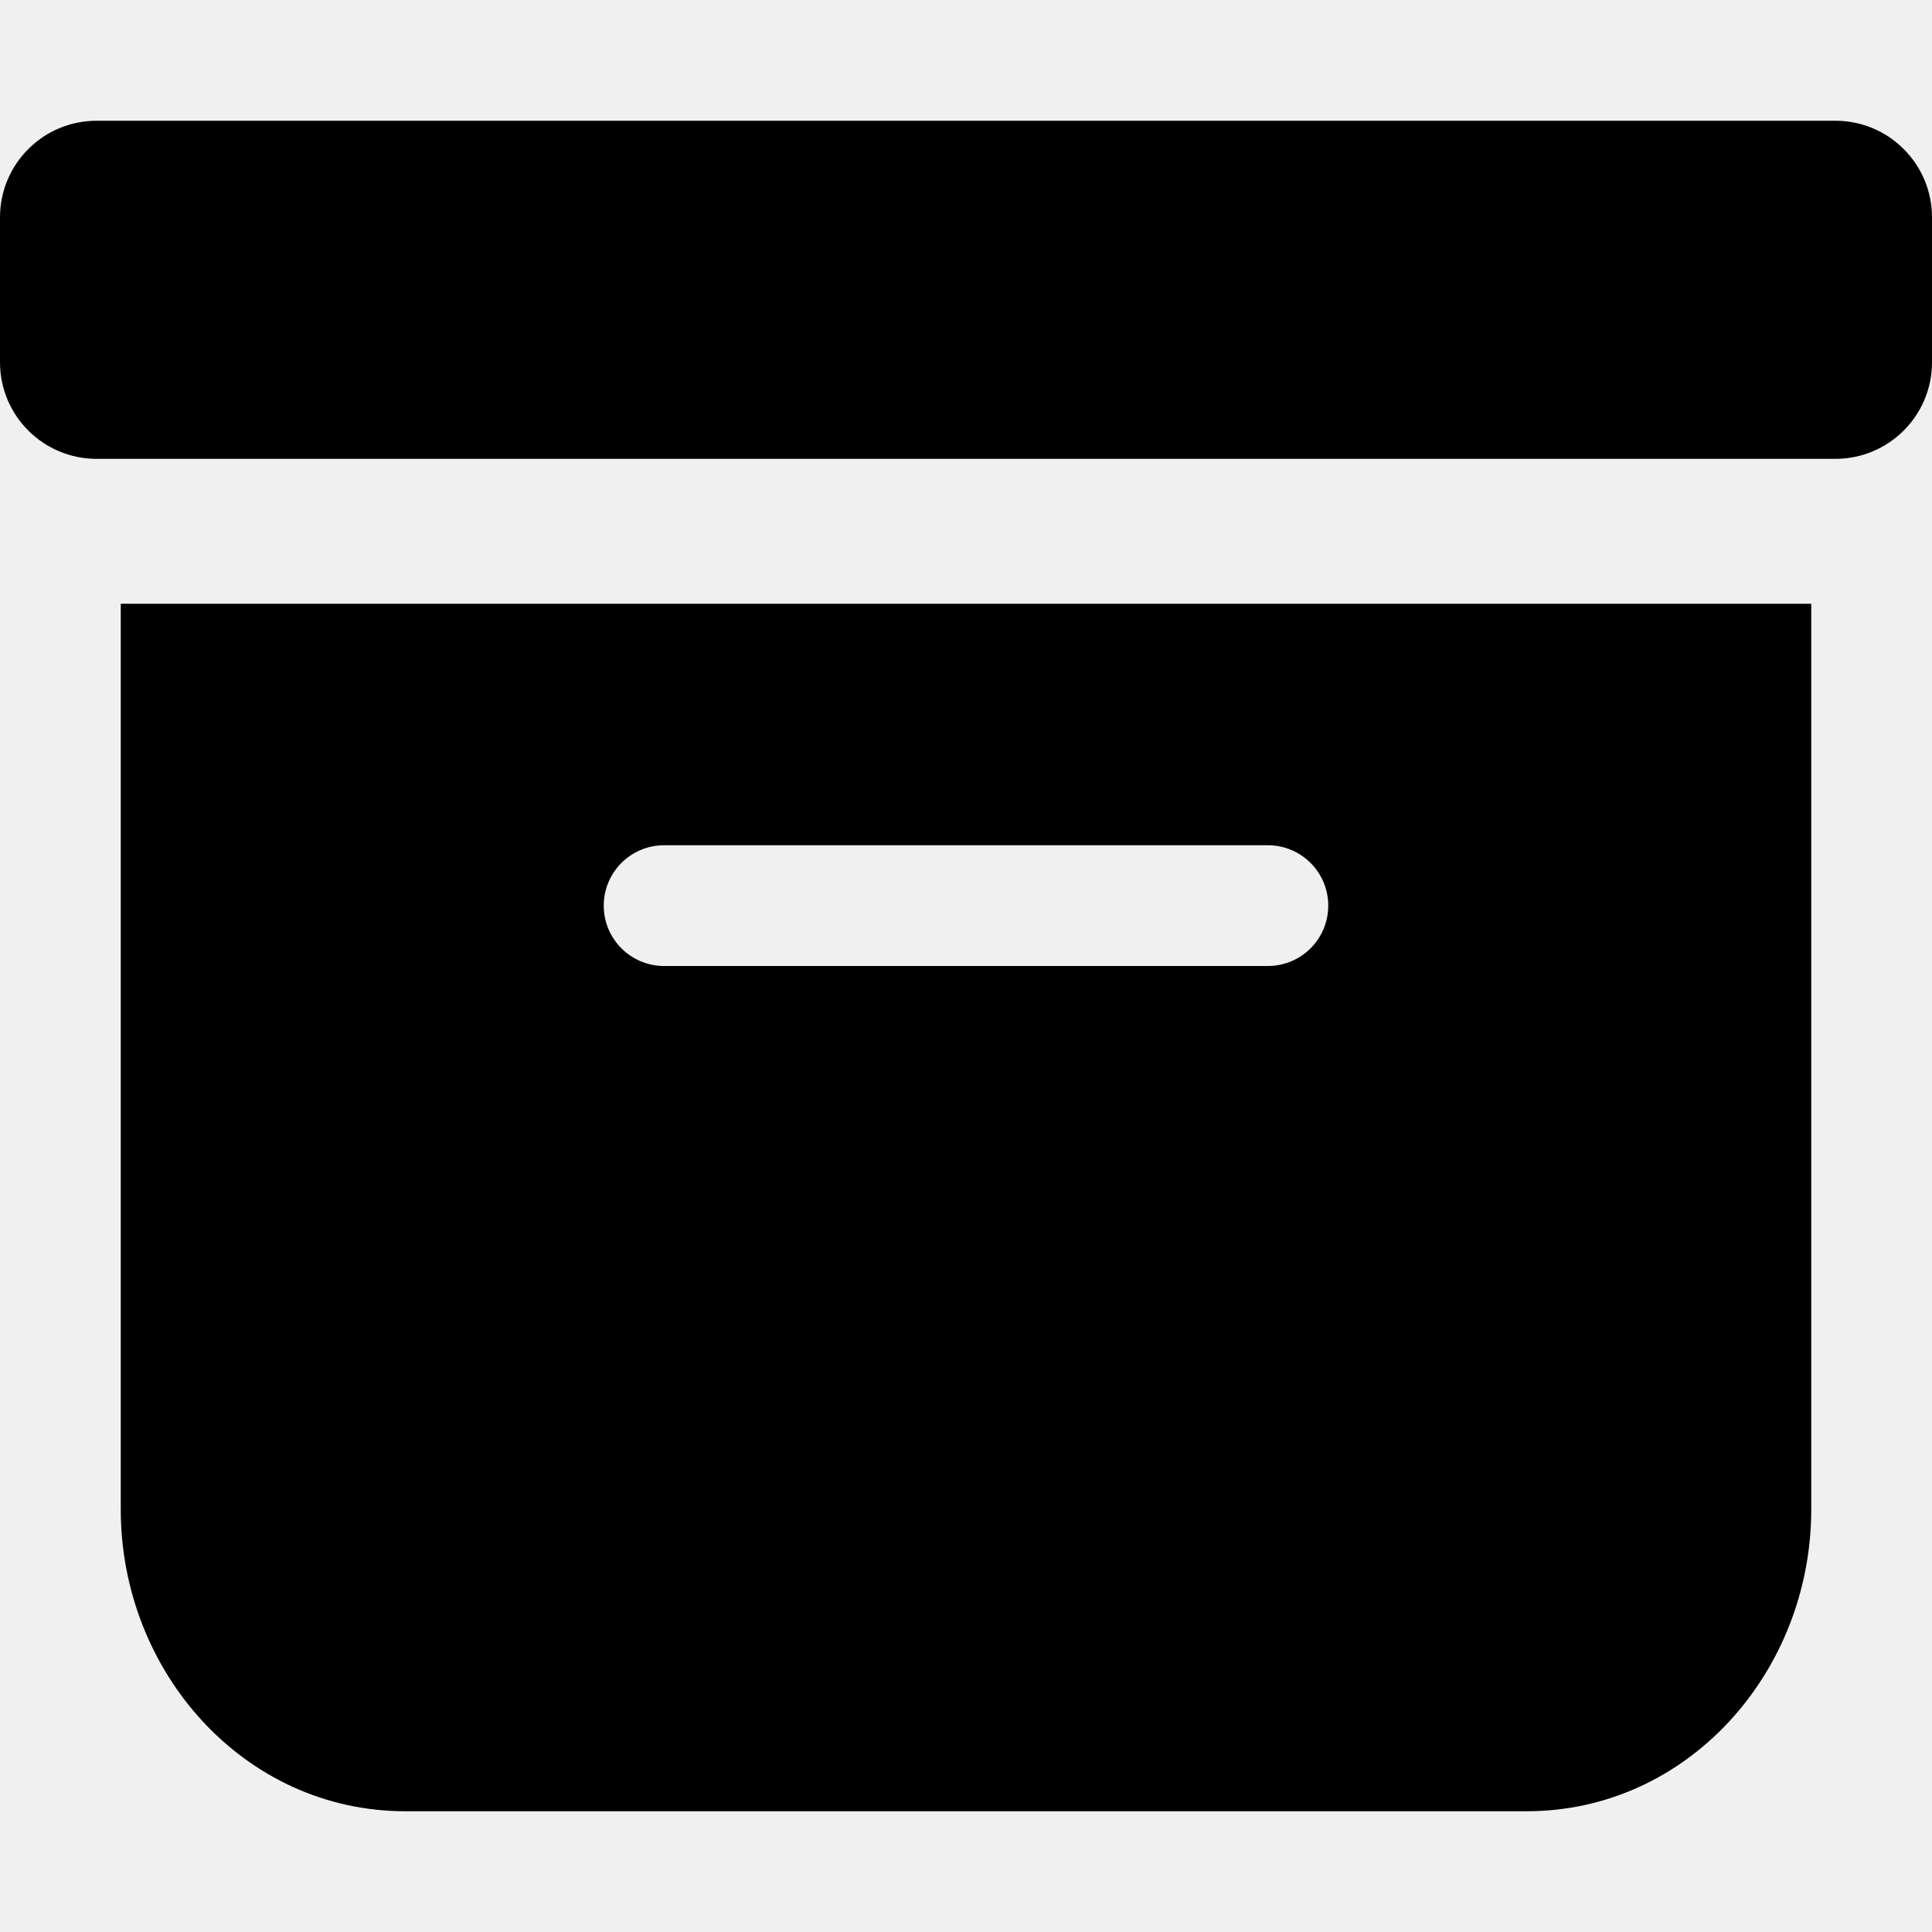
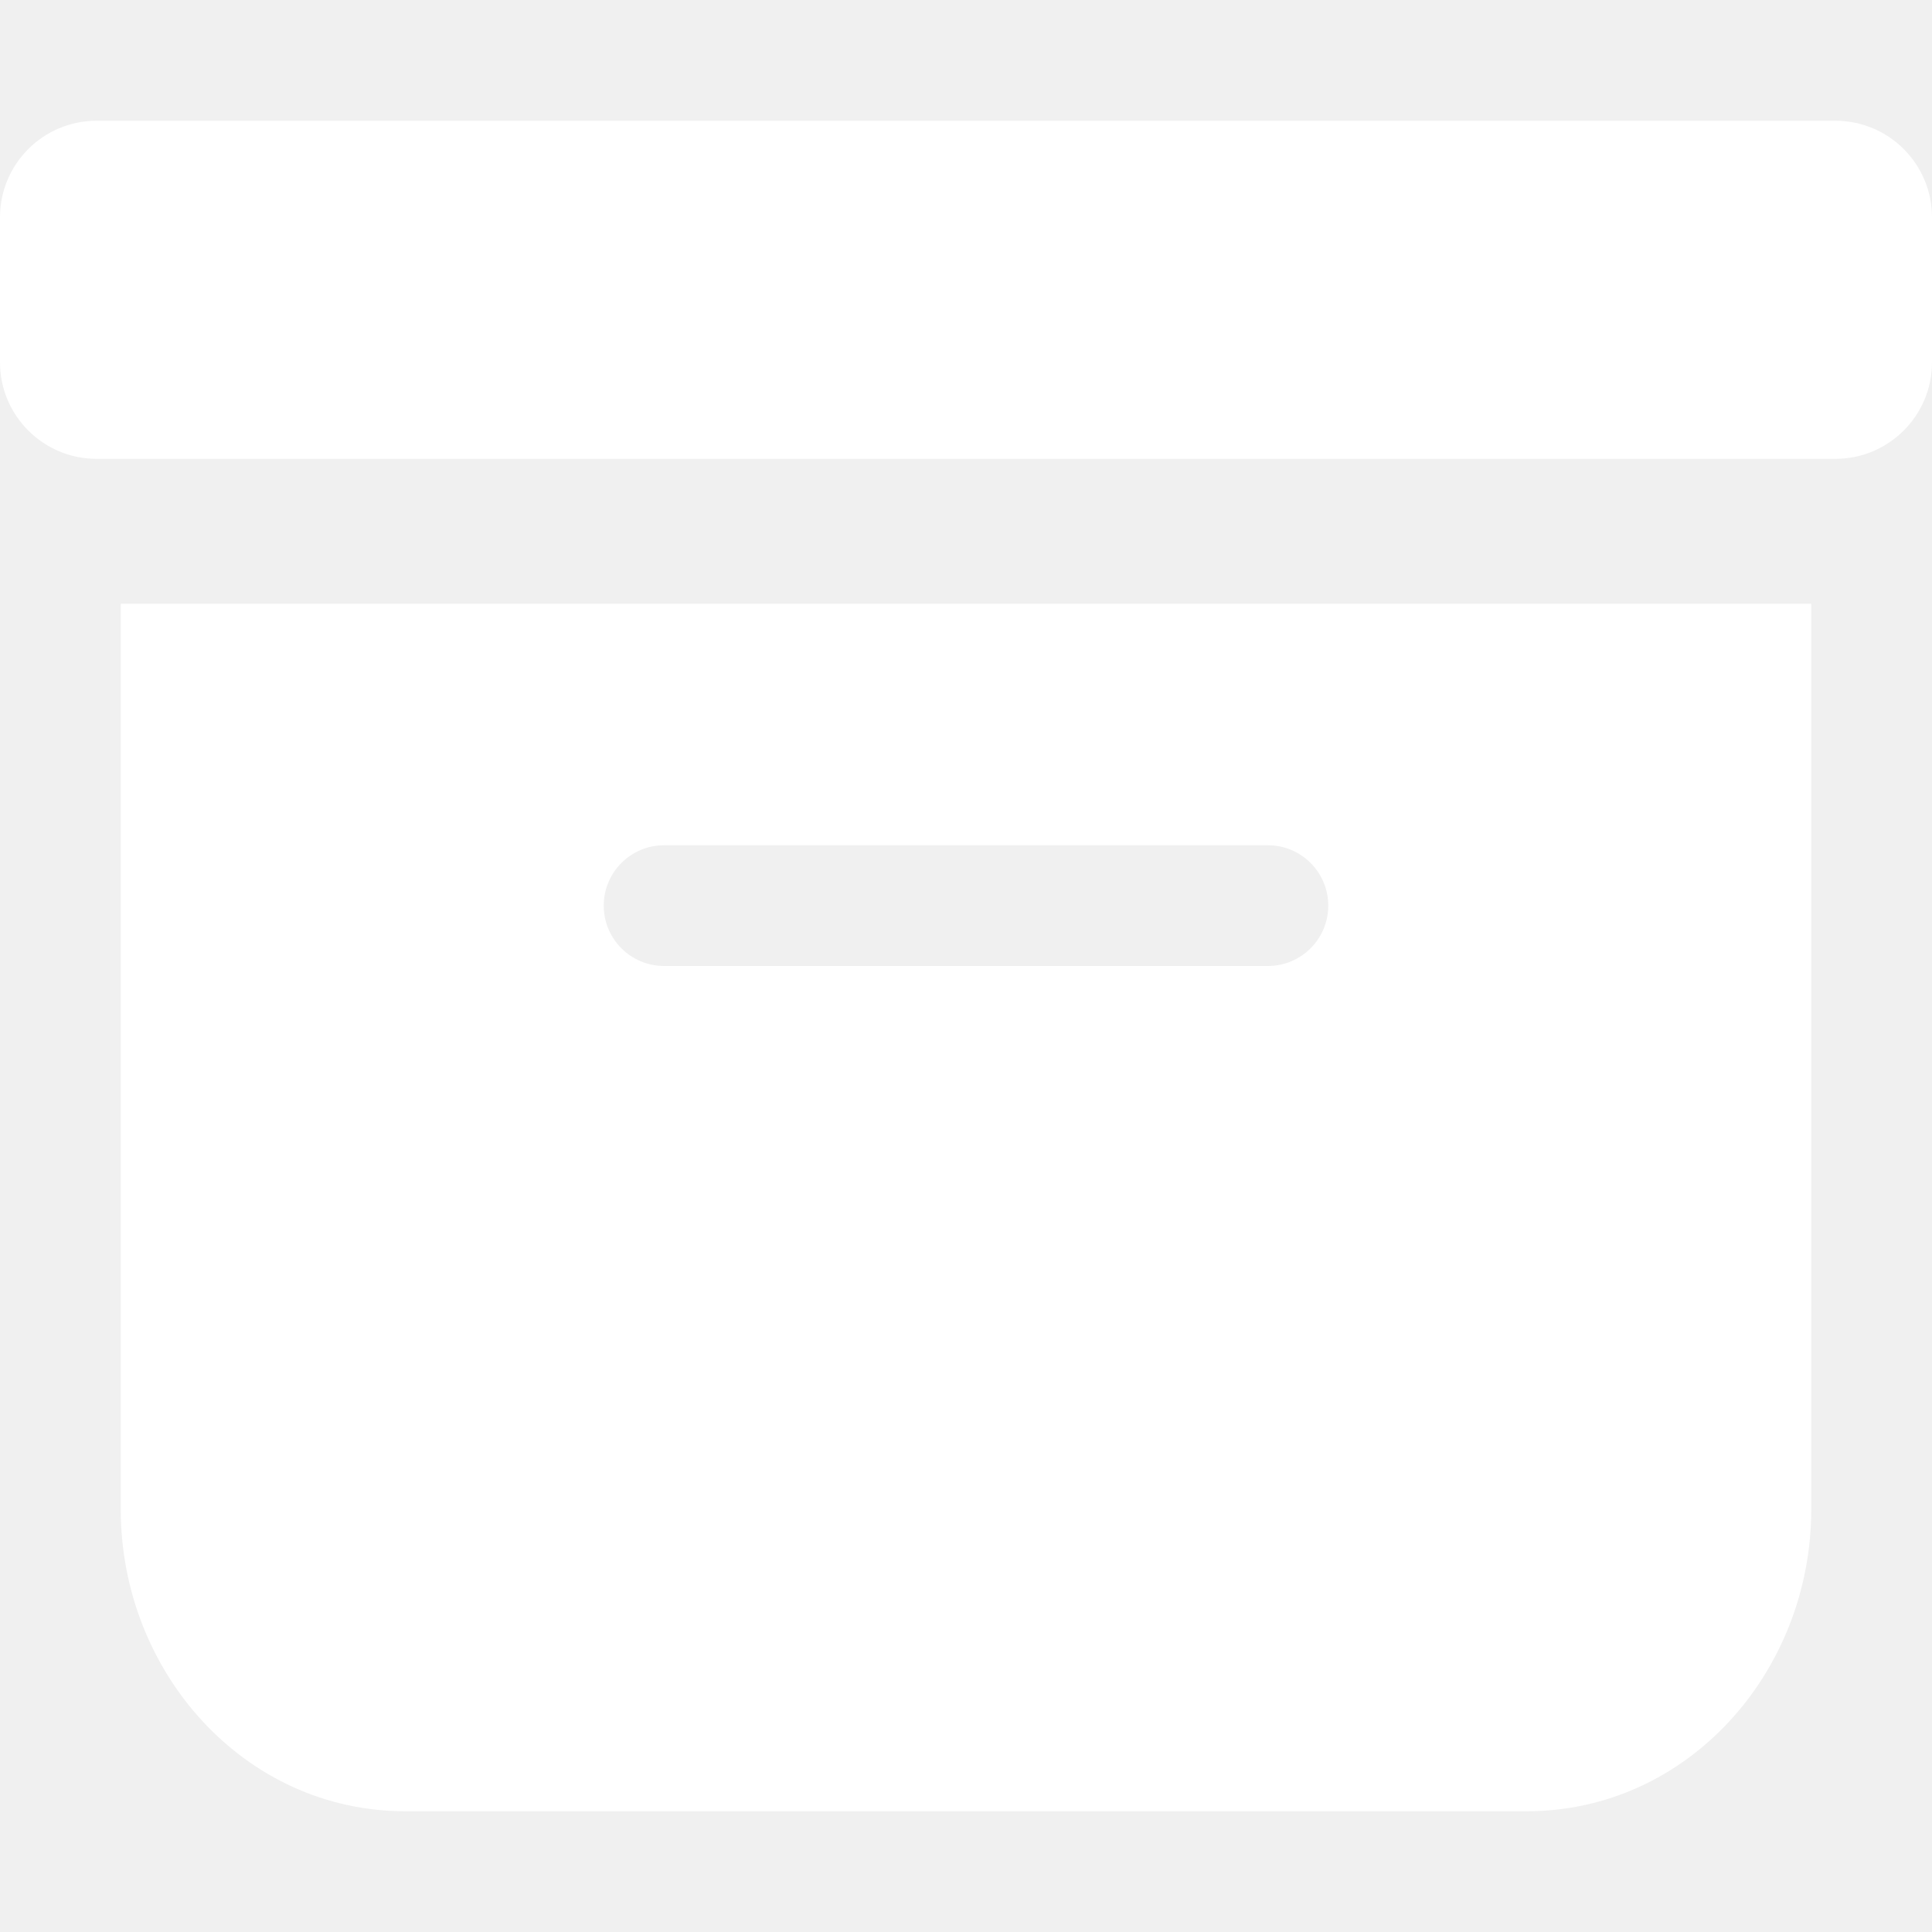
- <svg xmlns="http://www.w3.org/2000/svg" width="16" height="16" fill="currentColor" class="bi bi-archive-fill" viewBox="0 0 16 16">
+ <svg xmlns="http://www.w3.org/2000/svg" width="16" height="16" fill="white" class="bi bi-archive-fill" viewBox="0 0 16 16">
  <path d="M12.643 15C13.979 15 15 13.845 15 12.5V5H1v7.5C1 13.845 2.021 15 3.357 15zM5.5 7h5a.5.5 0 0 1 0 1h-5a.5.5 0 0 1 0-1M.8 1a.8.8 0 0 0-.8.8V3a.8.8 0 0 0 .8.8h14.4A.8.8 0 0 0 16 3V1.8a.8.8 0 0 0-.8-.8z" />
</svg>
